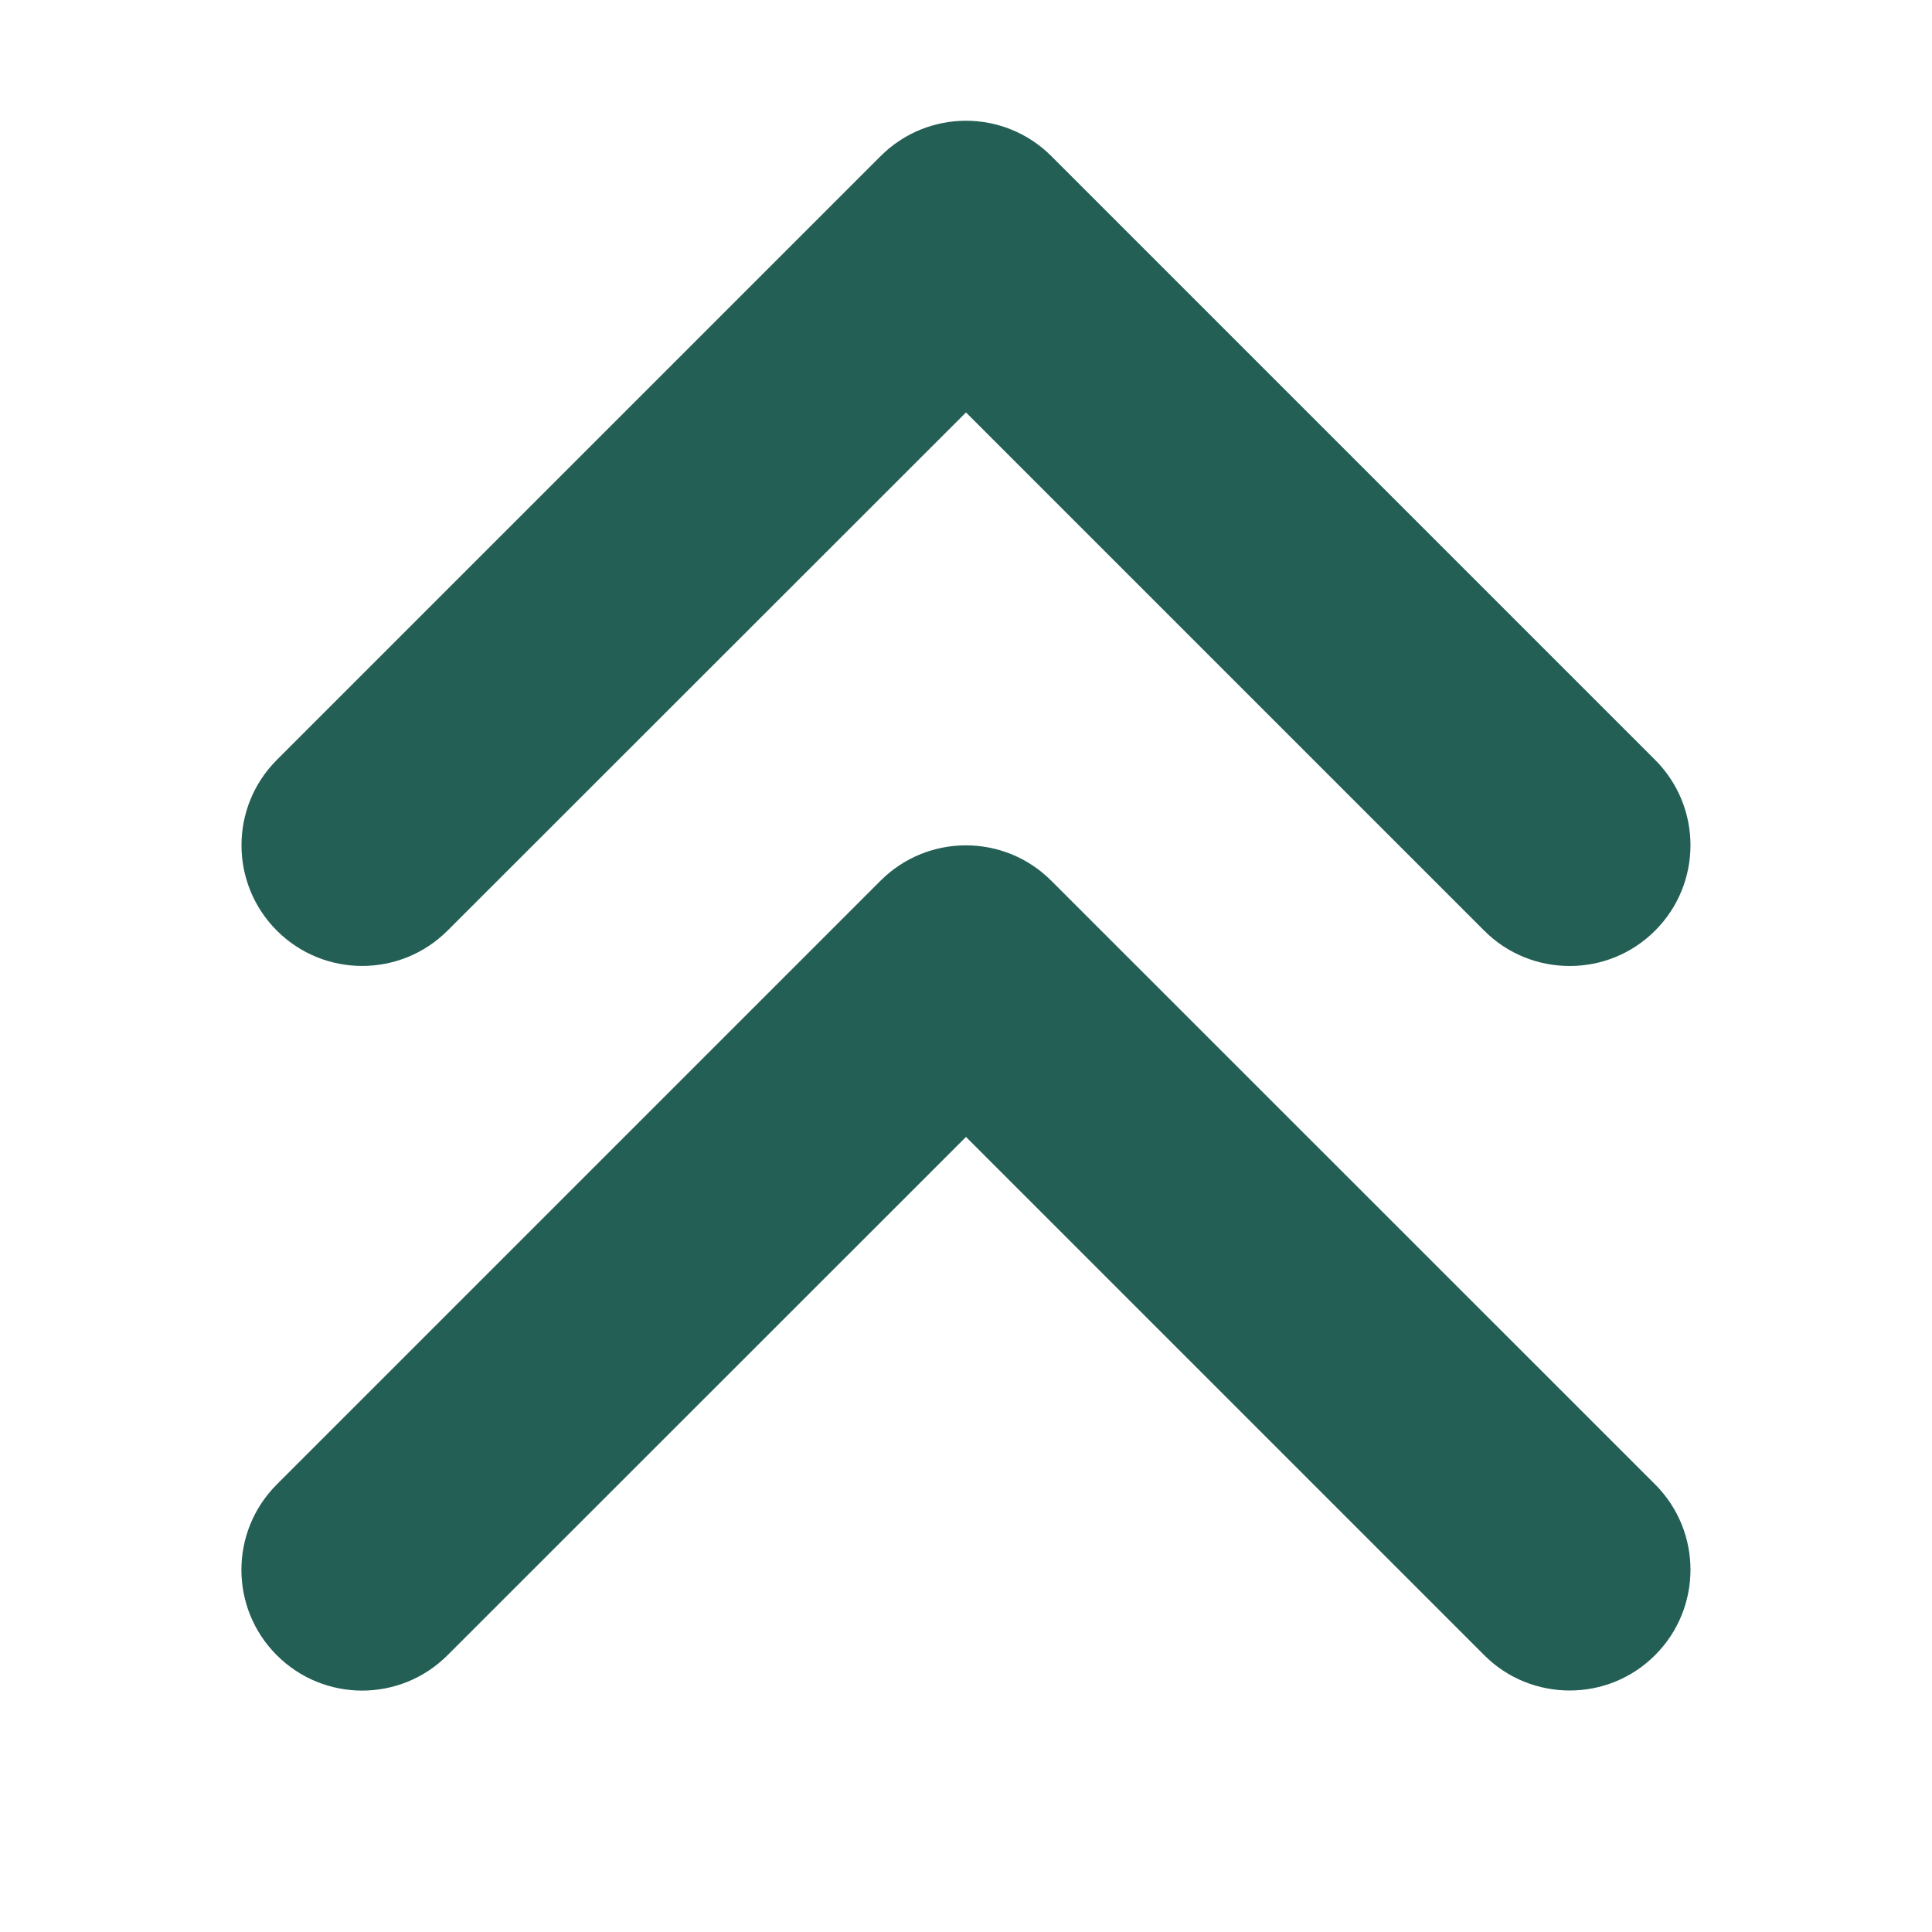
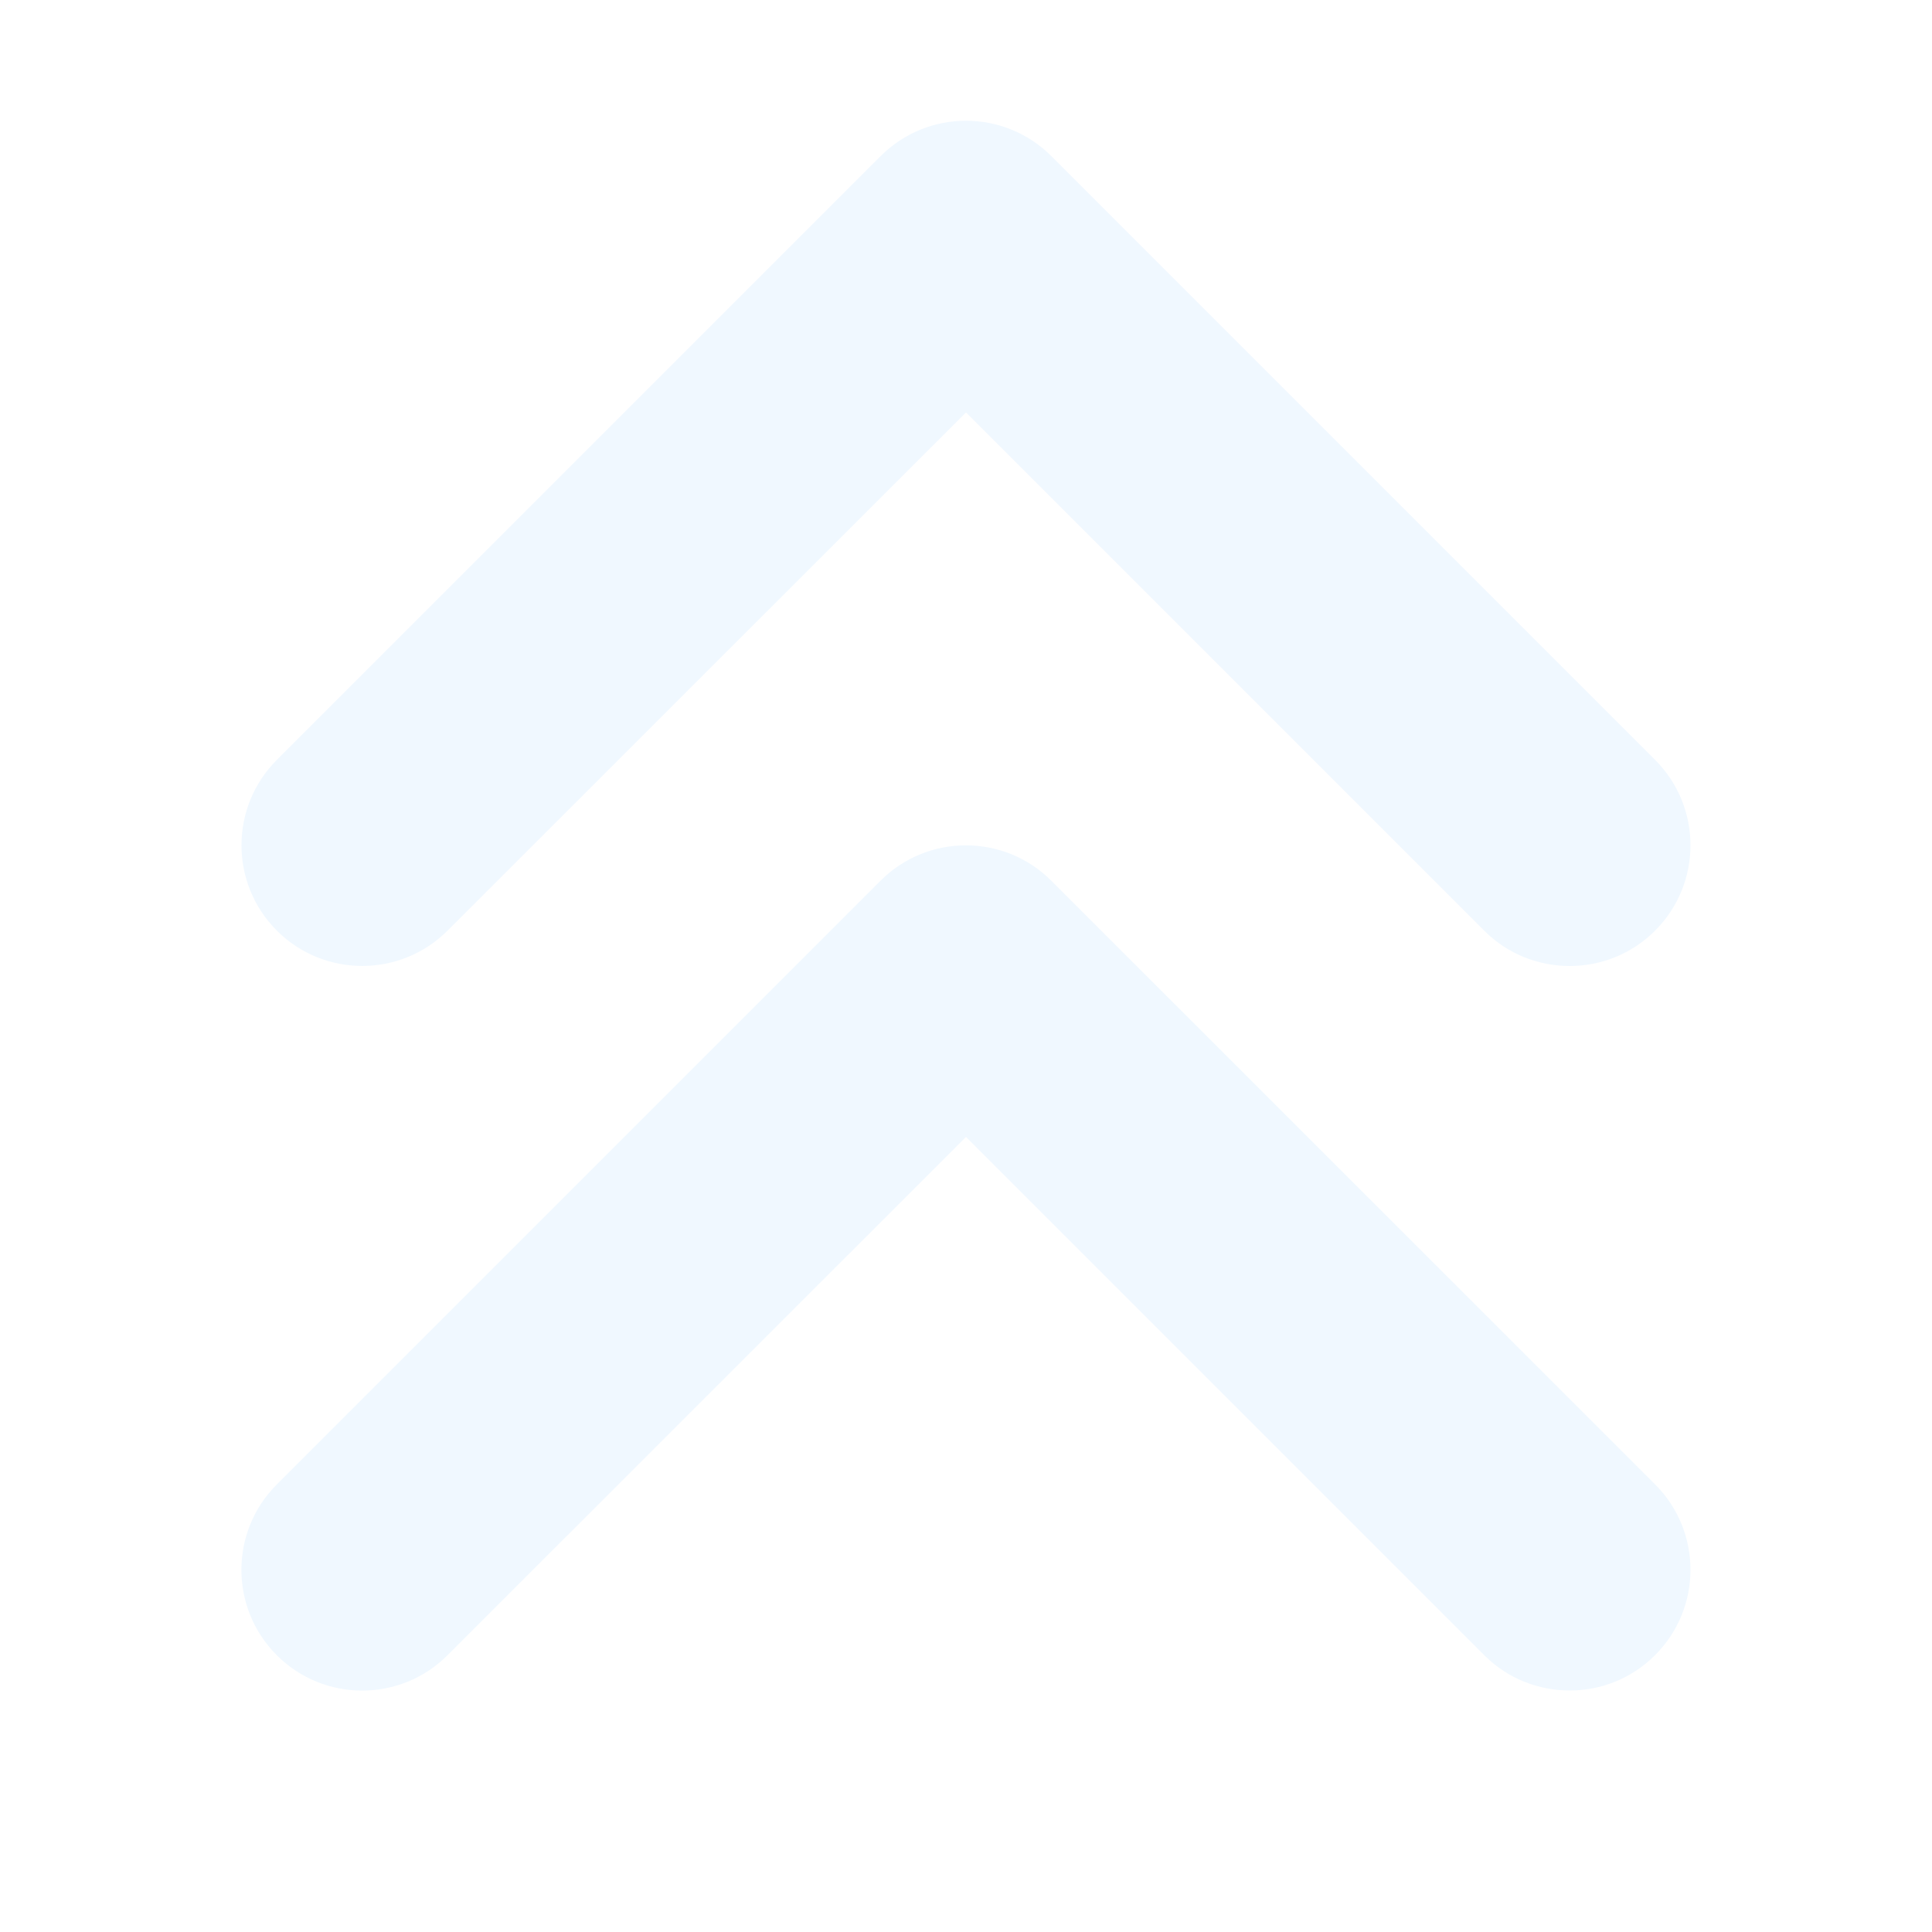
<svg xmlns="http://www.w3.org/2000/svg" width="40" height="40" viewBox="0 0 384 512">
-   <path d="M54.63 246.6 192 109.3l137.4 137.4c6.2 6.2 14.4 9.3 22.6 9.3s16.38-3.125 22.62-9.375c12.5-12.5 12.5-32.75 0-45.25l-160-160c-12.5-12.5-32.75-12.5-45.25 0l-160 160c-12.5 12.5-12.5 32.75 0 45.25s32.76 12.475 45.26-.025zm159.97-13.2c-12.5-12.5-32.75-12.5-45.25 0l-160 160c-12.5 12.5-12.5 32.75 0 45.25s32.75 12.5 45.25 0L192 301.3l137.4 137.4c6.2 6.2 14.4 9.3 22.6 9.3s16.38-3.125 22.62-9.375c12.5-12.5 12.5-32.75 0-45.25L214.6 233.4z" fill="#245f56" class="fill-000000" />
+   <path d="M54.63 246.6 192 109.3l137.4 137.4c6.2 6.2 14.4 9.3 22.6 9.3s16.38-3.125 22.62-9.375c12.5-12.5 12.5-32.75 0-45.25l-160-160c-12.5-12.5-32.75-12.5-45.25 0l-160 160c-12.5 12.5-12.5 32.75 0 45.25s32.76 12.475 45.26-.025zm159.97-13.2c-12.5-12.5-32.75-12.5-45.25 0l-160 160c-12.5 12.5-12.5 32.75 0 45.25s32.75 12.5 45.25 0L192 301.3l137.4 137.4c6.2 6.2 14.4 9.3 22.6 9.3s16.38-3.125 22.62-9.375c12.5-12.5 12.5-32.75 0-45.25L214.6 233.4z" fill="#f0f8ff" class="fill-000000" />
</svg>
